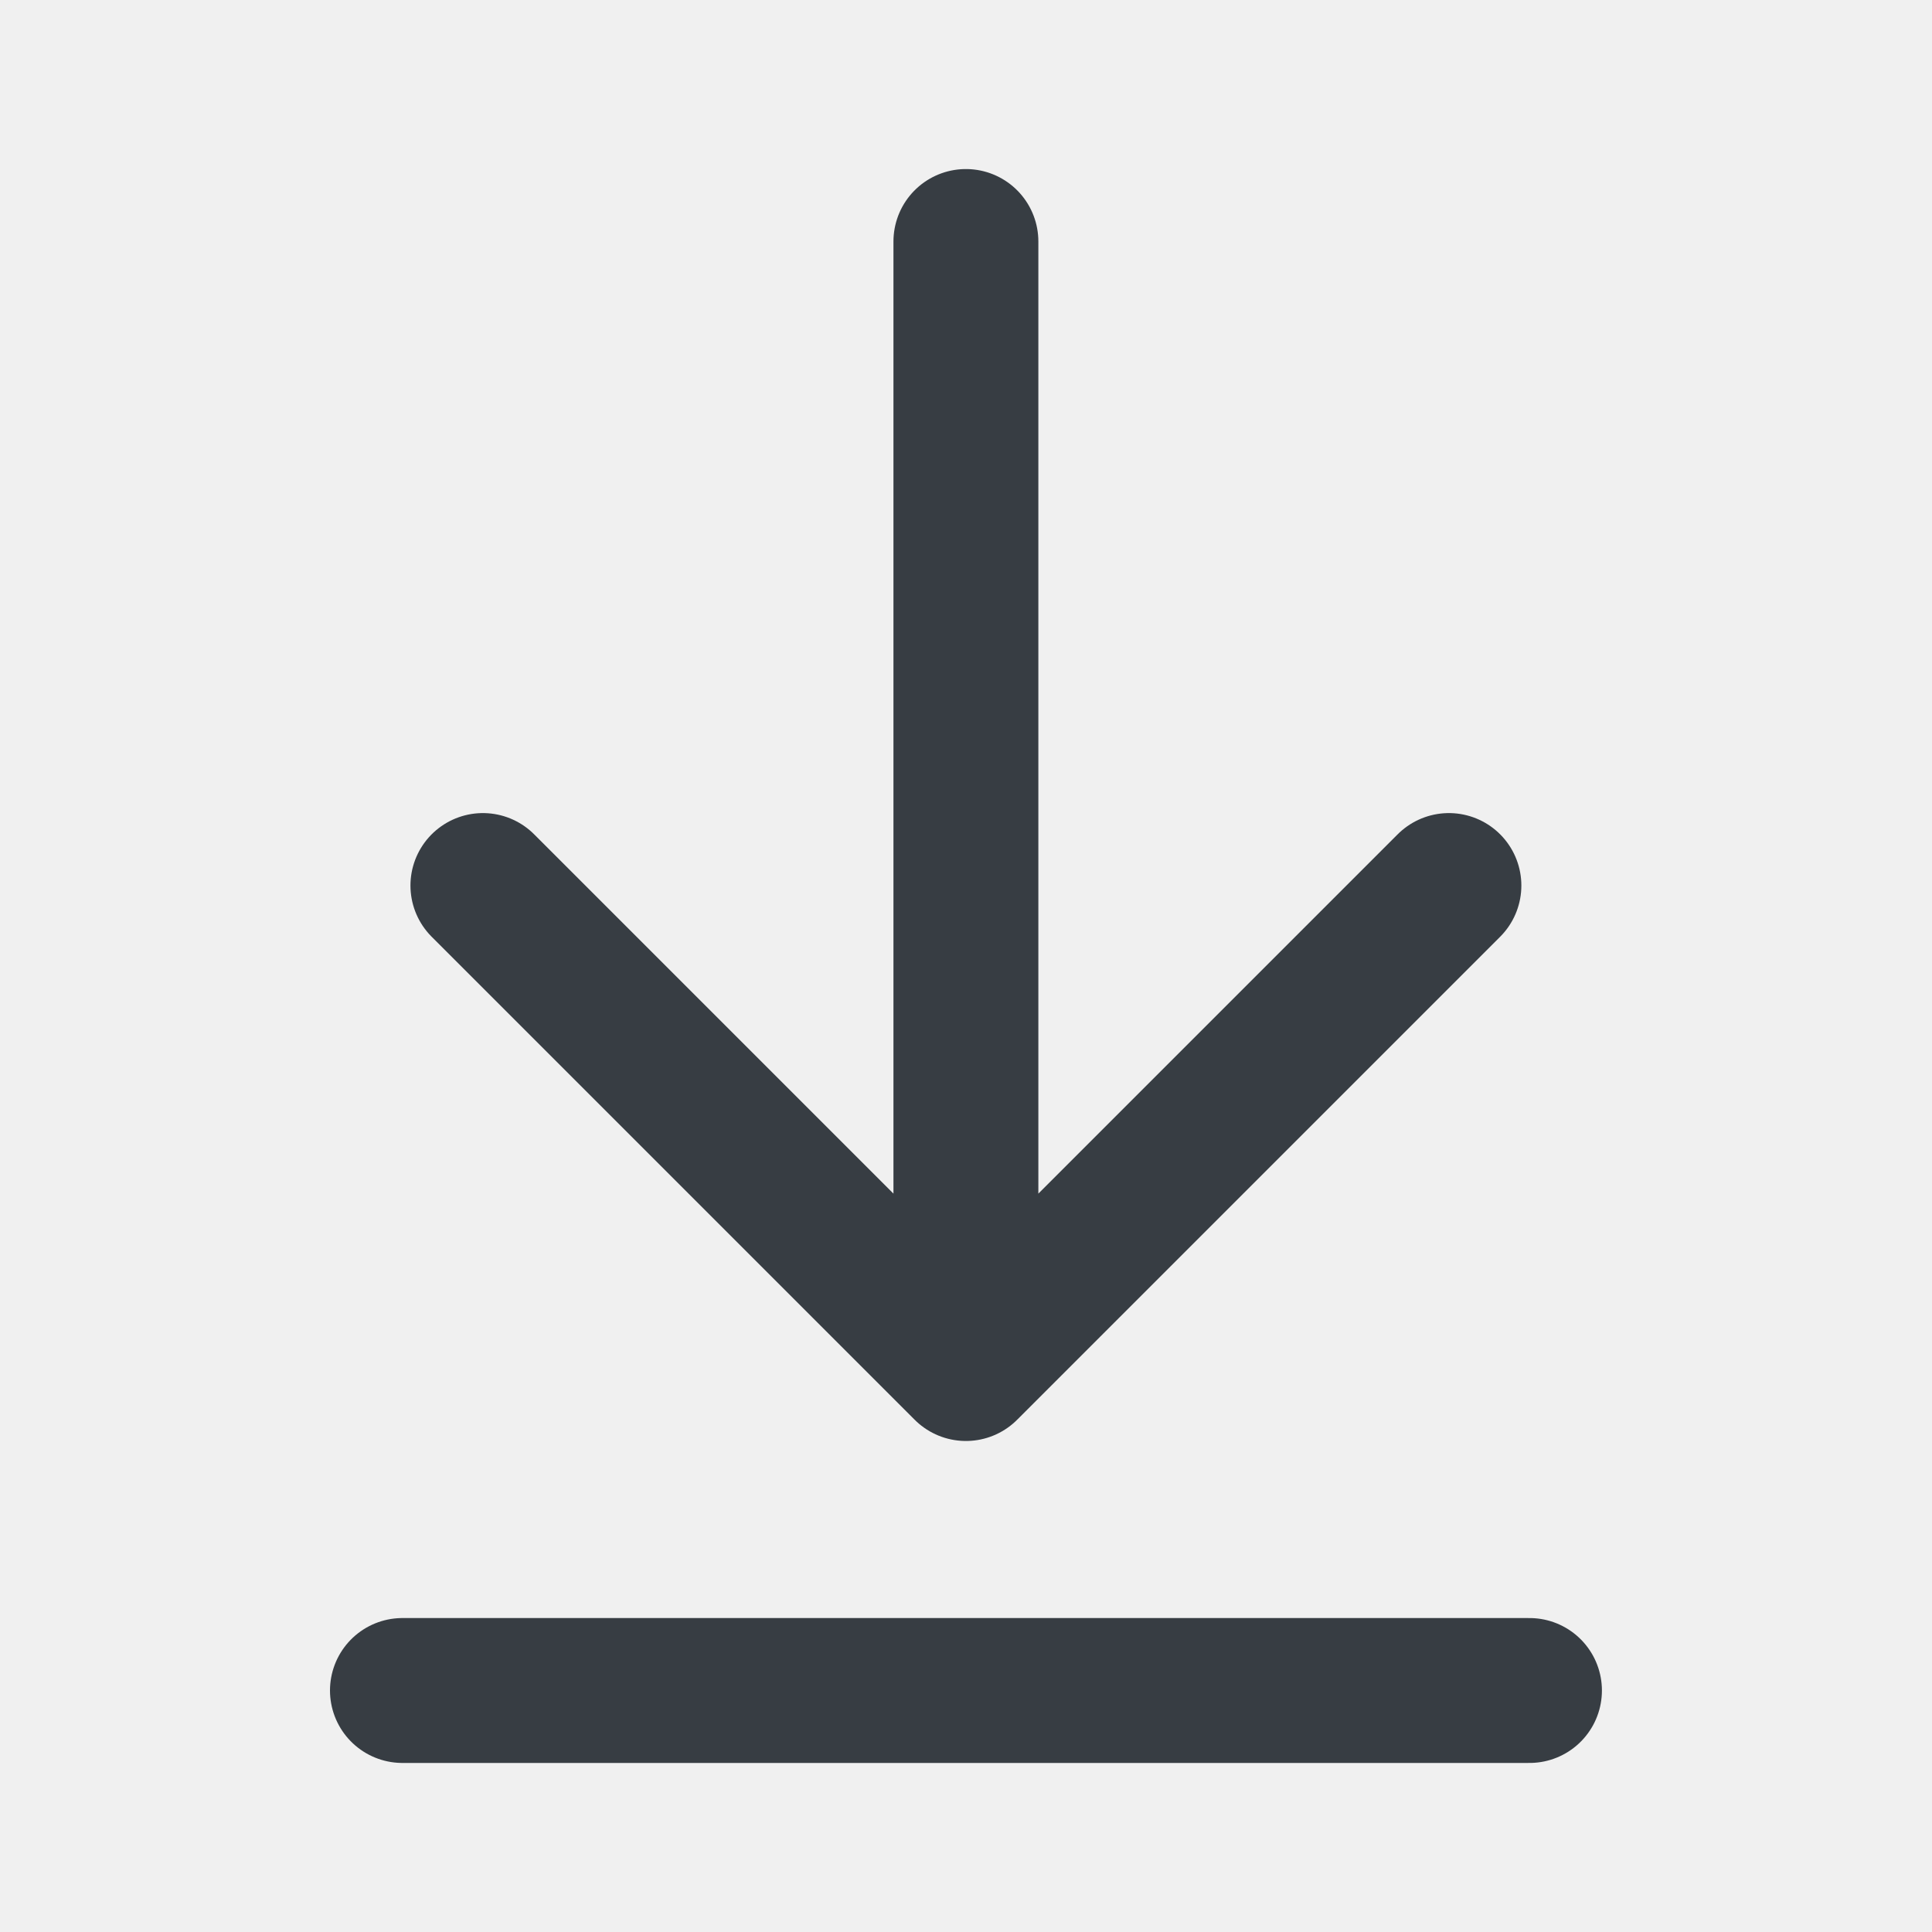
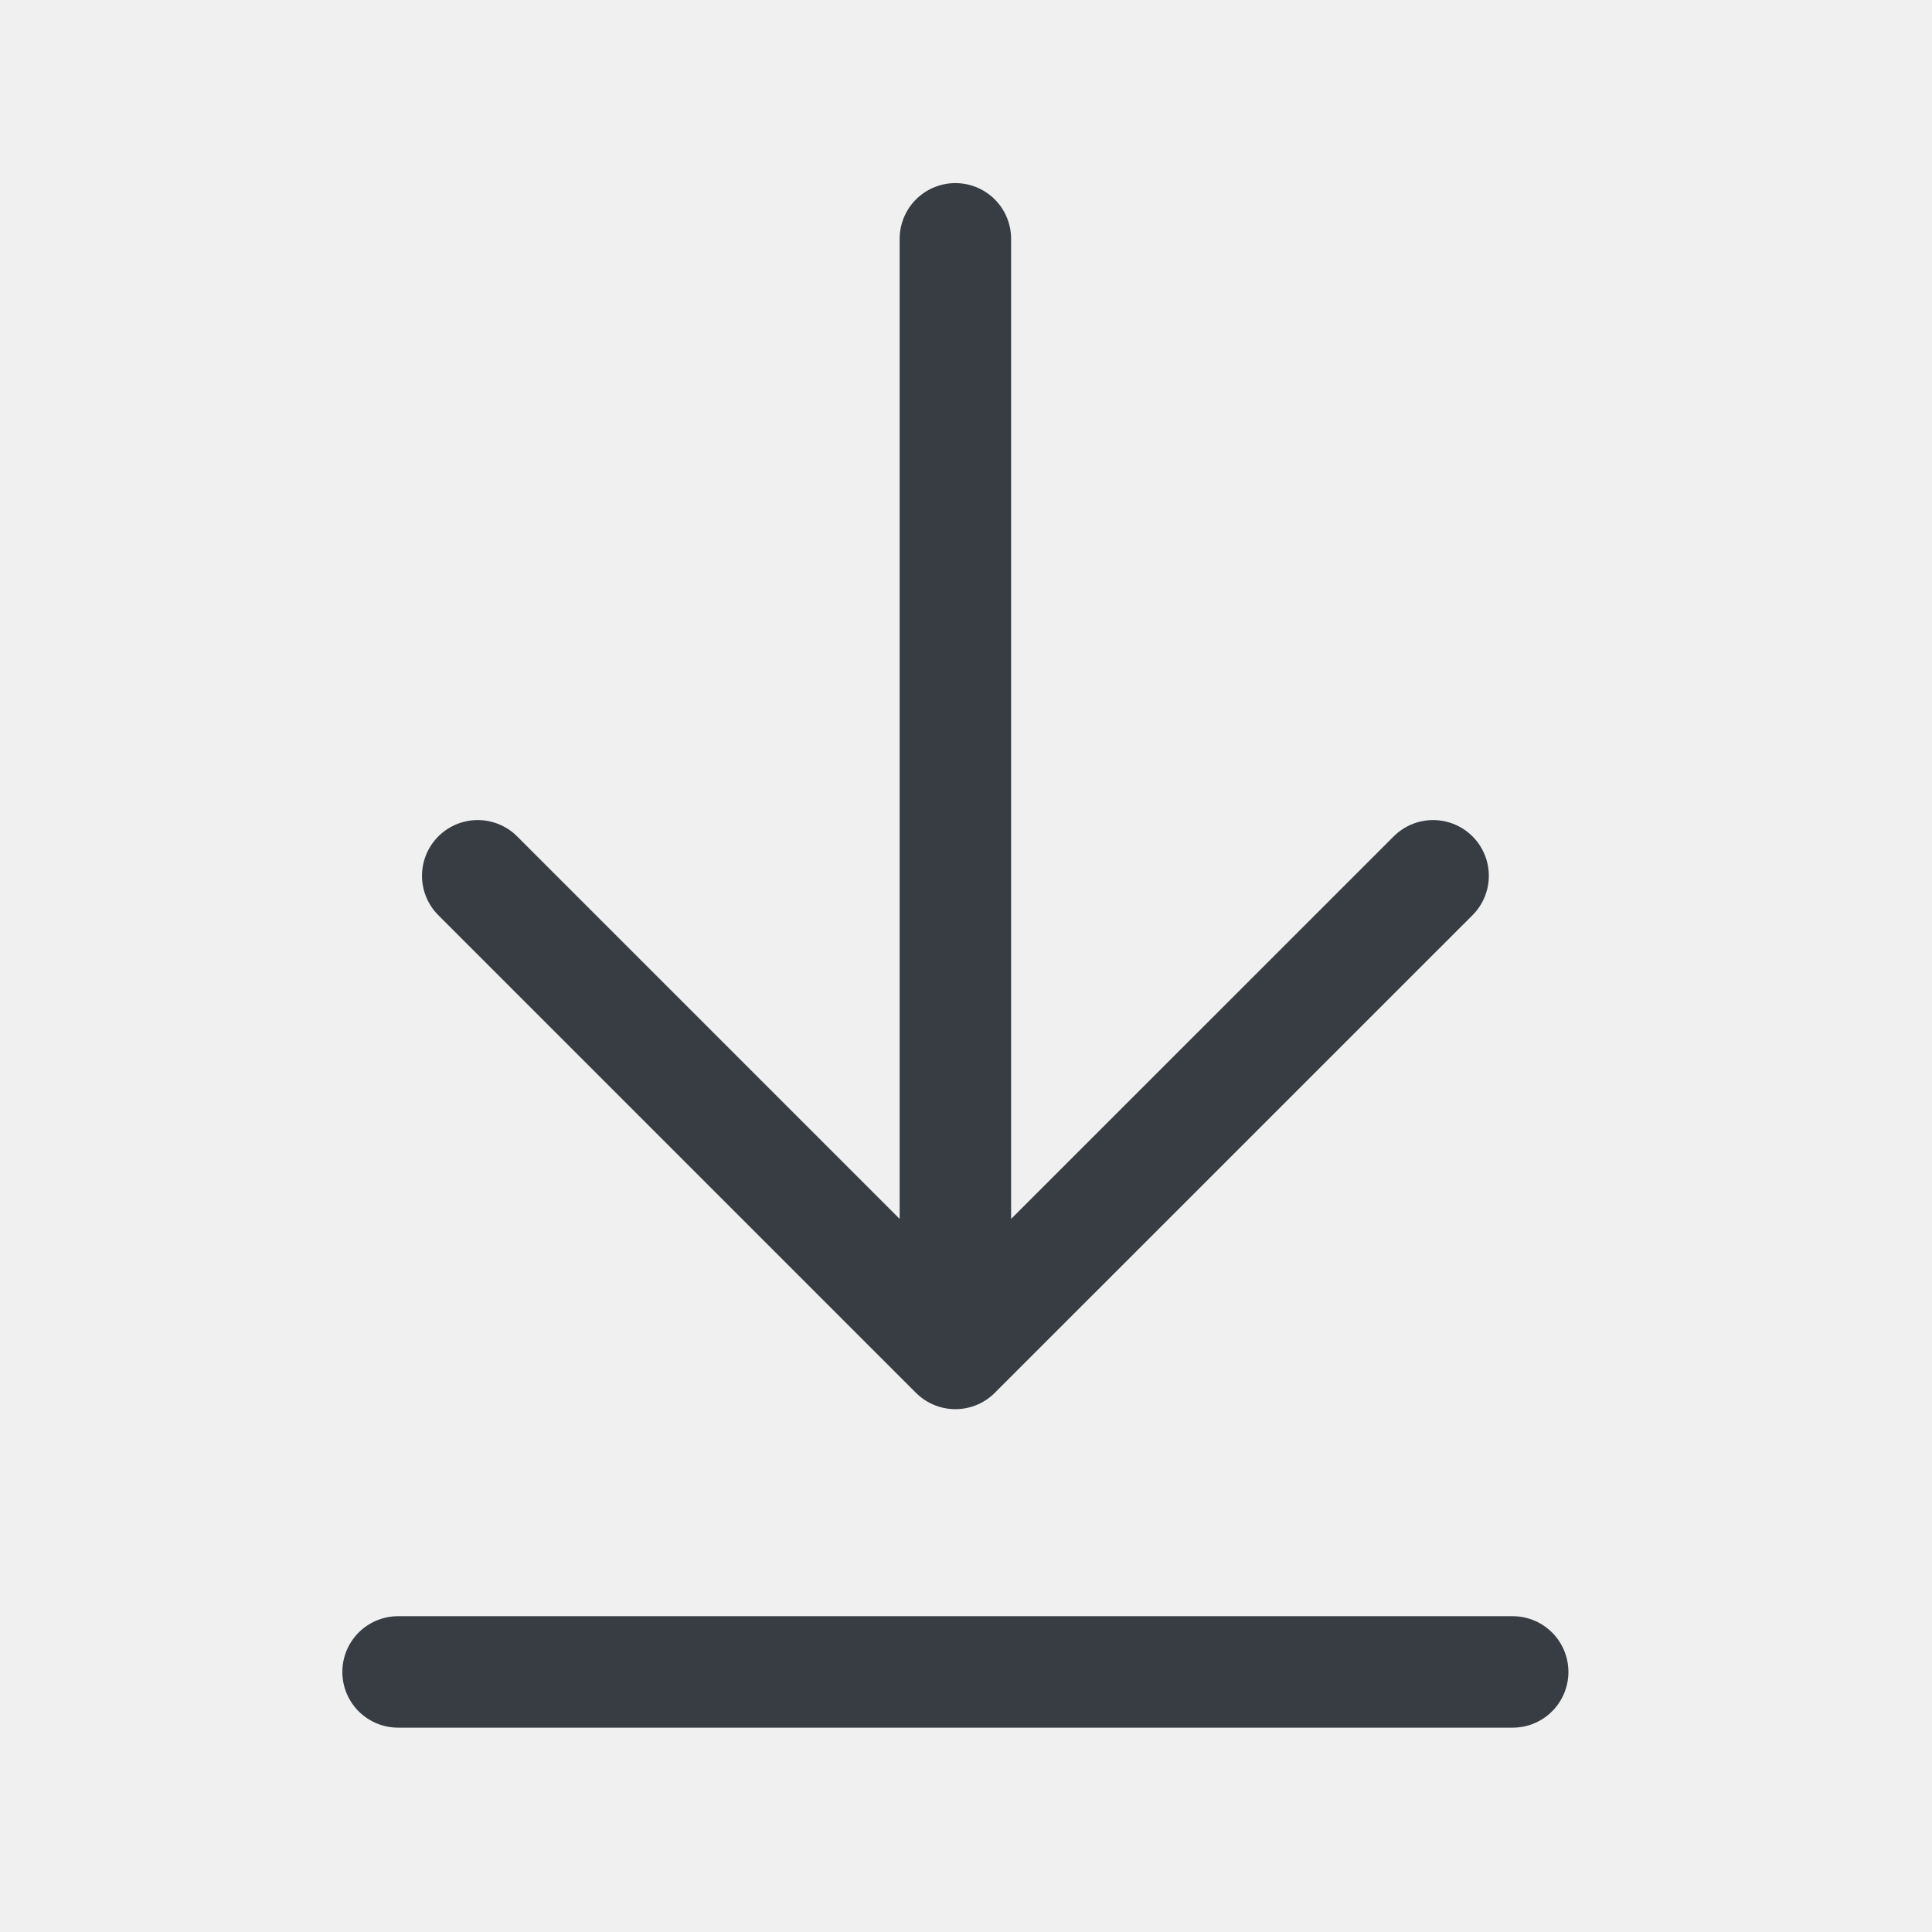
- <svg width="20" height="20" viewBox="0 0 20 20" fill="none">
-   <rect width="20" height="20" fill="white" fill-opacity="0.01" style="mix-blend-mode: multiply" />
-   <path d="M9.999 14.167V2.5M9.999 14.167L4.999 9.167M9.999 14.167L14.999 9.167M15.833 17.5H4.166" stroke="#373D43" stroke-width="1.5" stroke-linecap="round" stroke-linejoin="round" />
+ <svg xmlns="http://www.w3.org/2000/svg" width="26" height="26" viewBox="0 0 26 26" fill="none">
+   <path d="M12.857 18.214V3.214M12.857 18.214L6.429 11.786M12.857 18.214L19.286 11.786M20.357 22.5H5.357" stroke="#373D43" stroke-width="1.5" stroke-linecap="round" stroke-linejoin="round" />
</svg>
